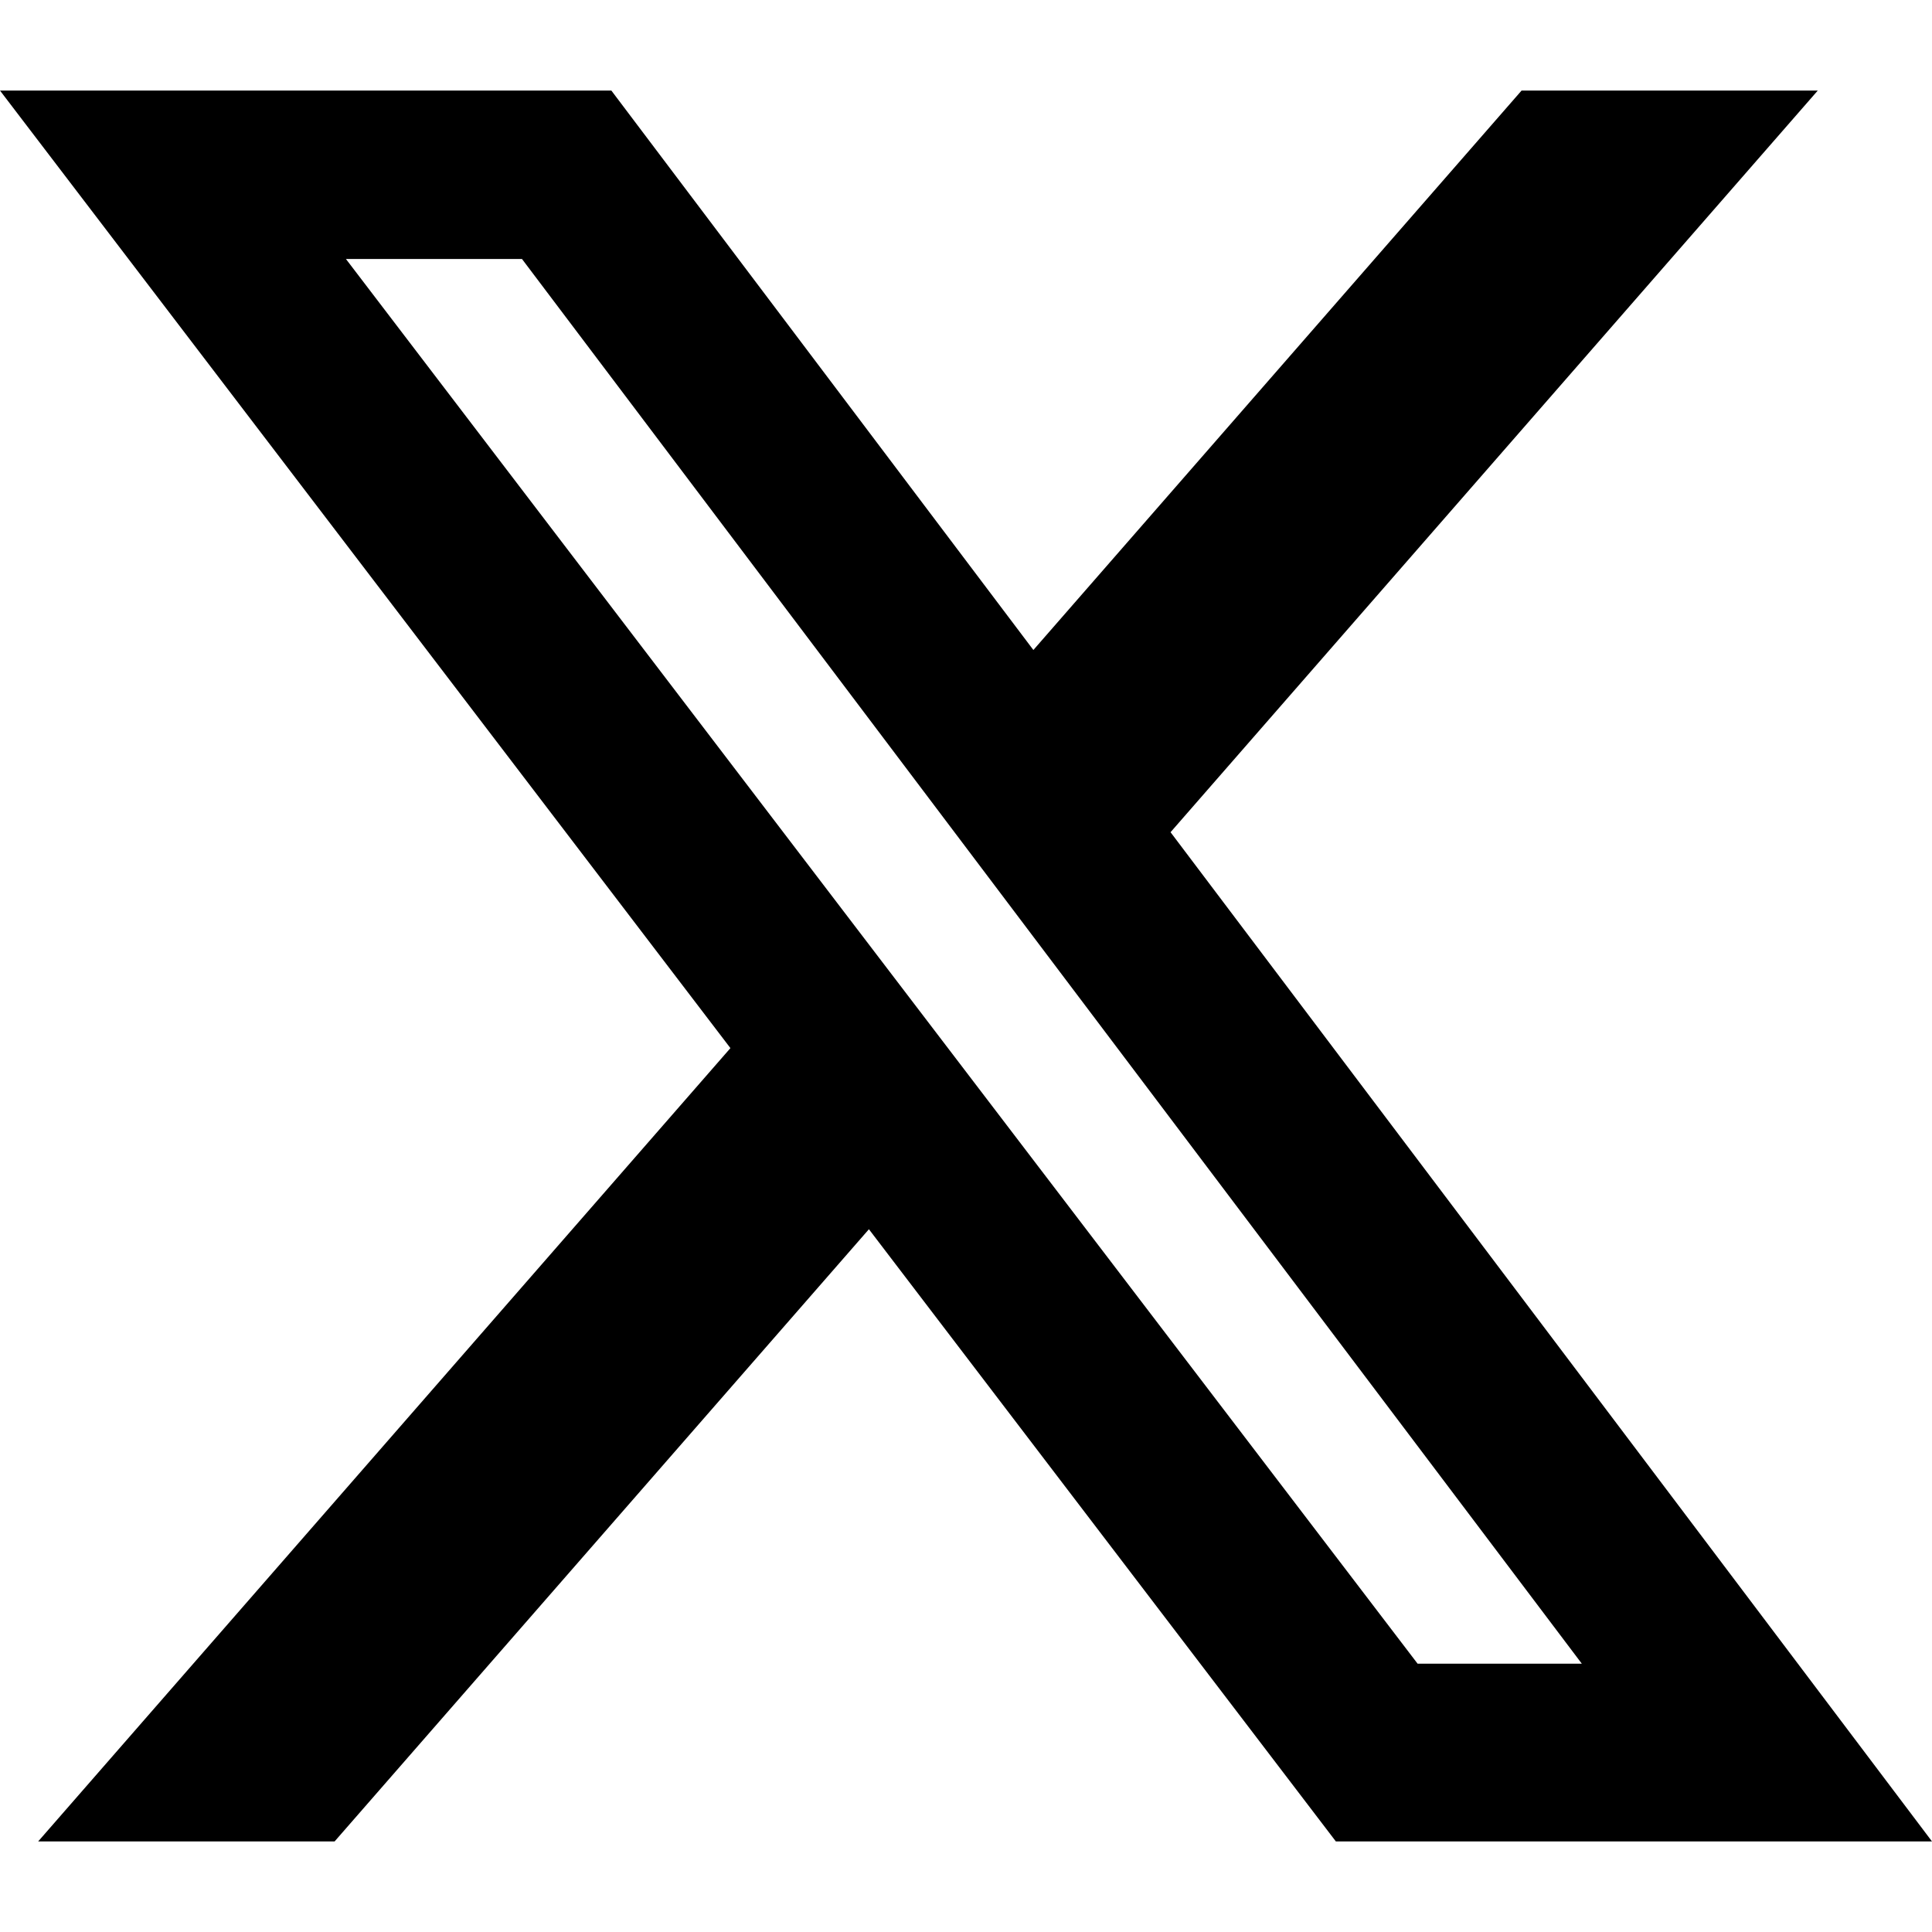
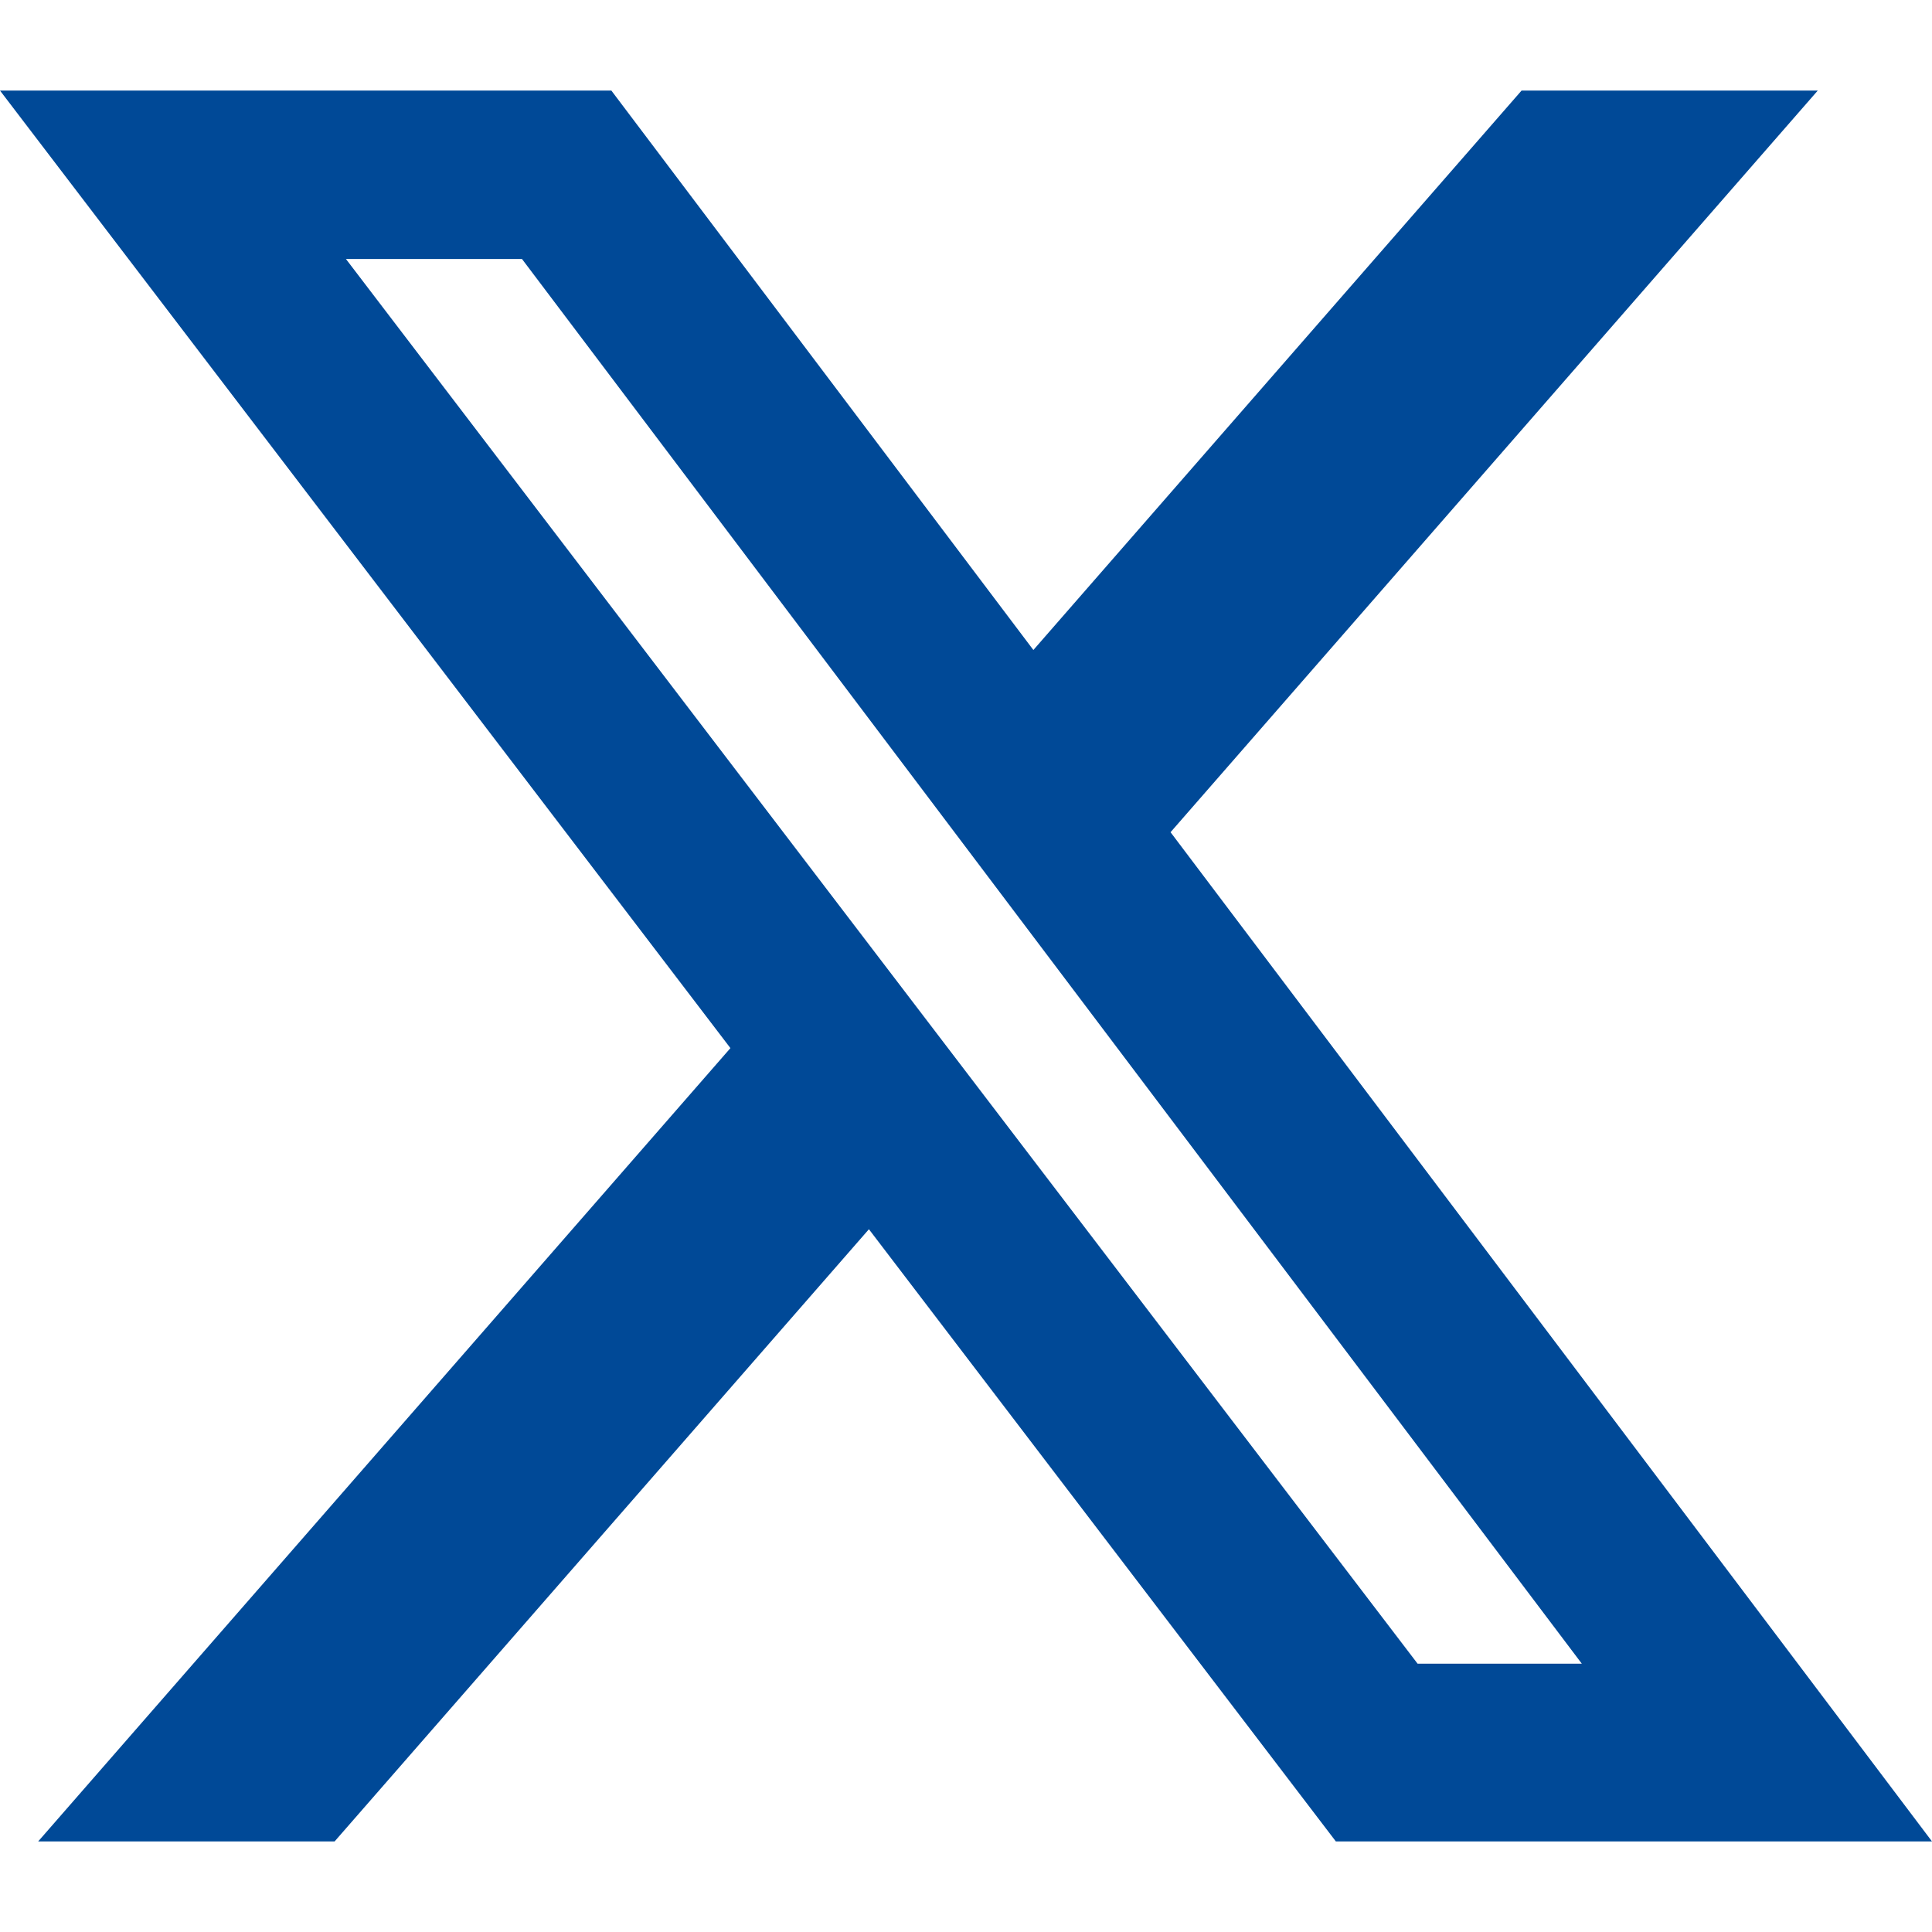
- <svg xmlns="http://www.w3.org/2000/svg" width="16" height="16" fill="currentColor" class="bi bi-twitter-x" viewBox="0 0 16 16">
+ <svg xmlns="http://www.w3.org/2000/svg" width="16" height="16" fill="#004997" class="bi bi-twitter-x" viewBox="0 0 16 16">
  <path d="M12.6.75h2.454l-5.36 6.142L16 15.25h-4.937l-3.867-5.07-4.425 5.07H.316l5.733-6.57L0 .75h5.063l3.495 4.633L12.601.75Zm-.86 13.028h1.36L4.323 2.145H2.865z" />
</svg>
